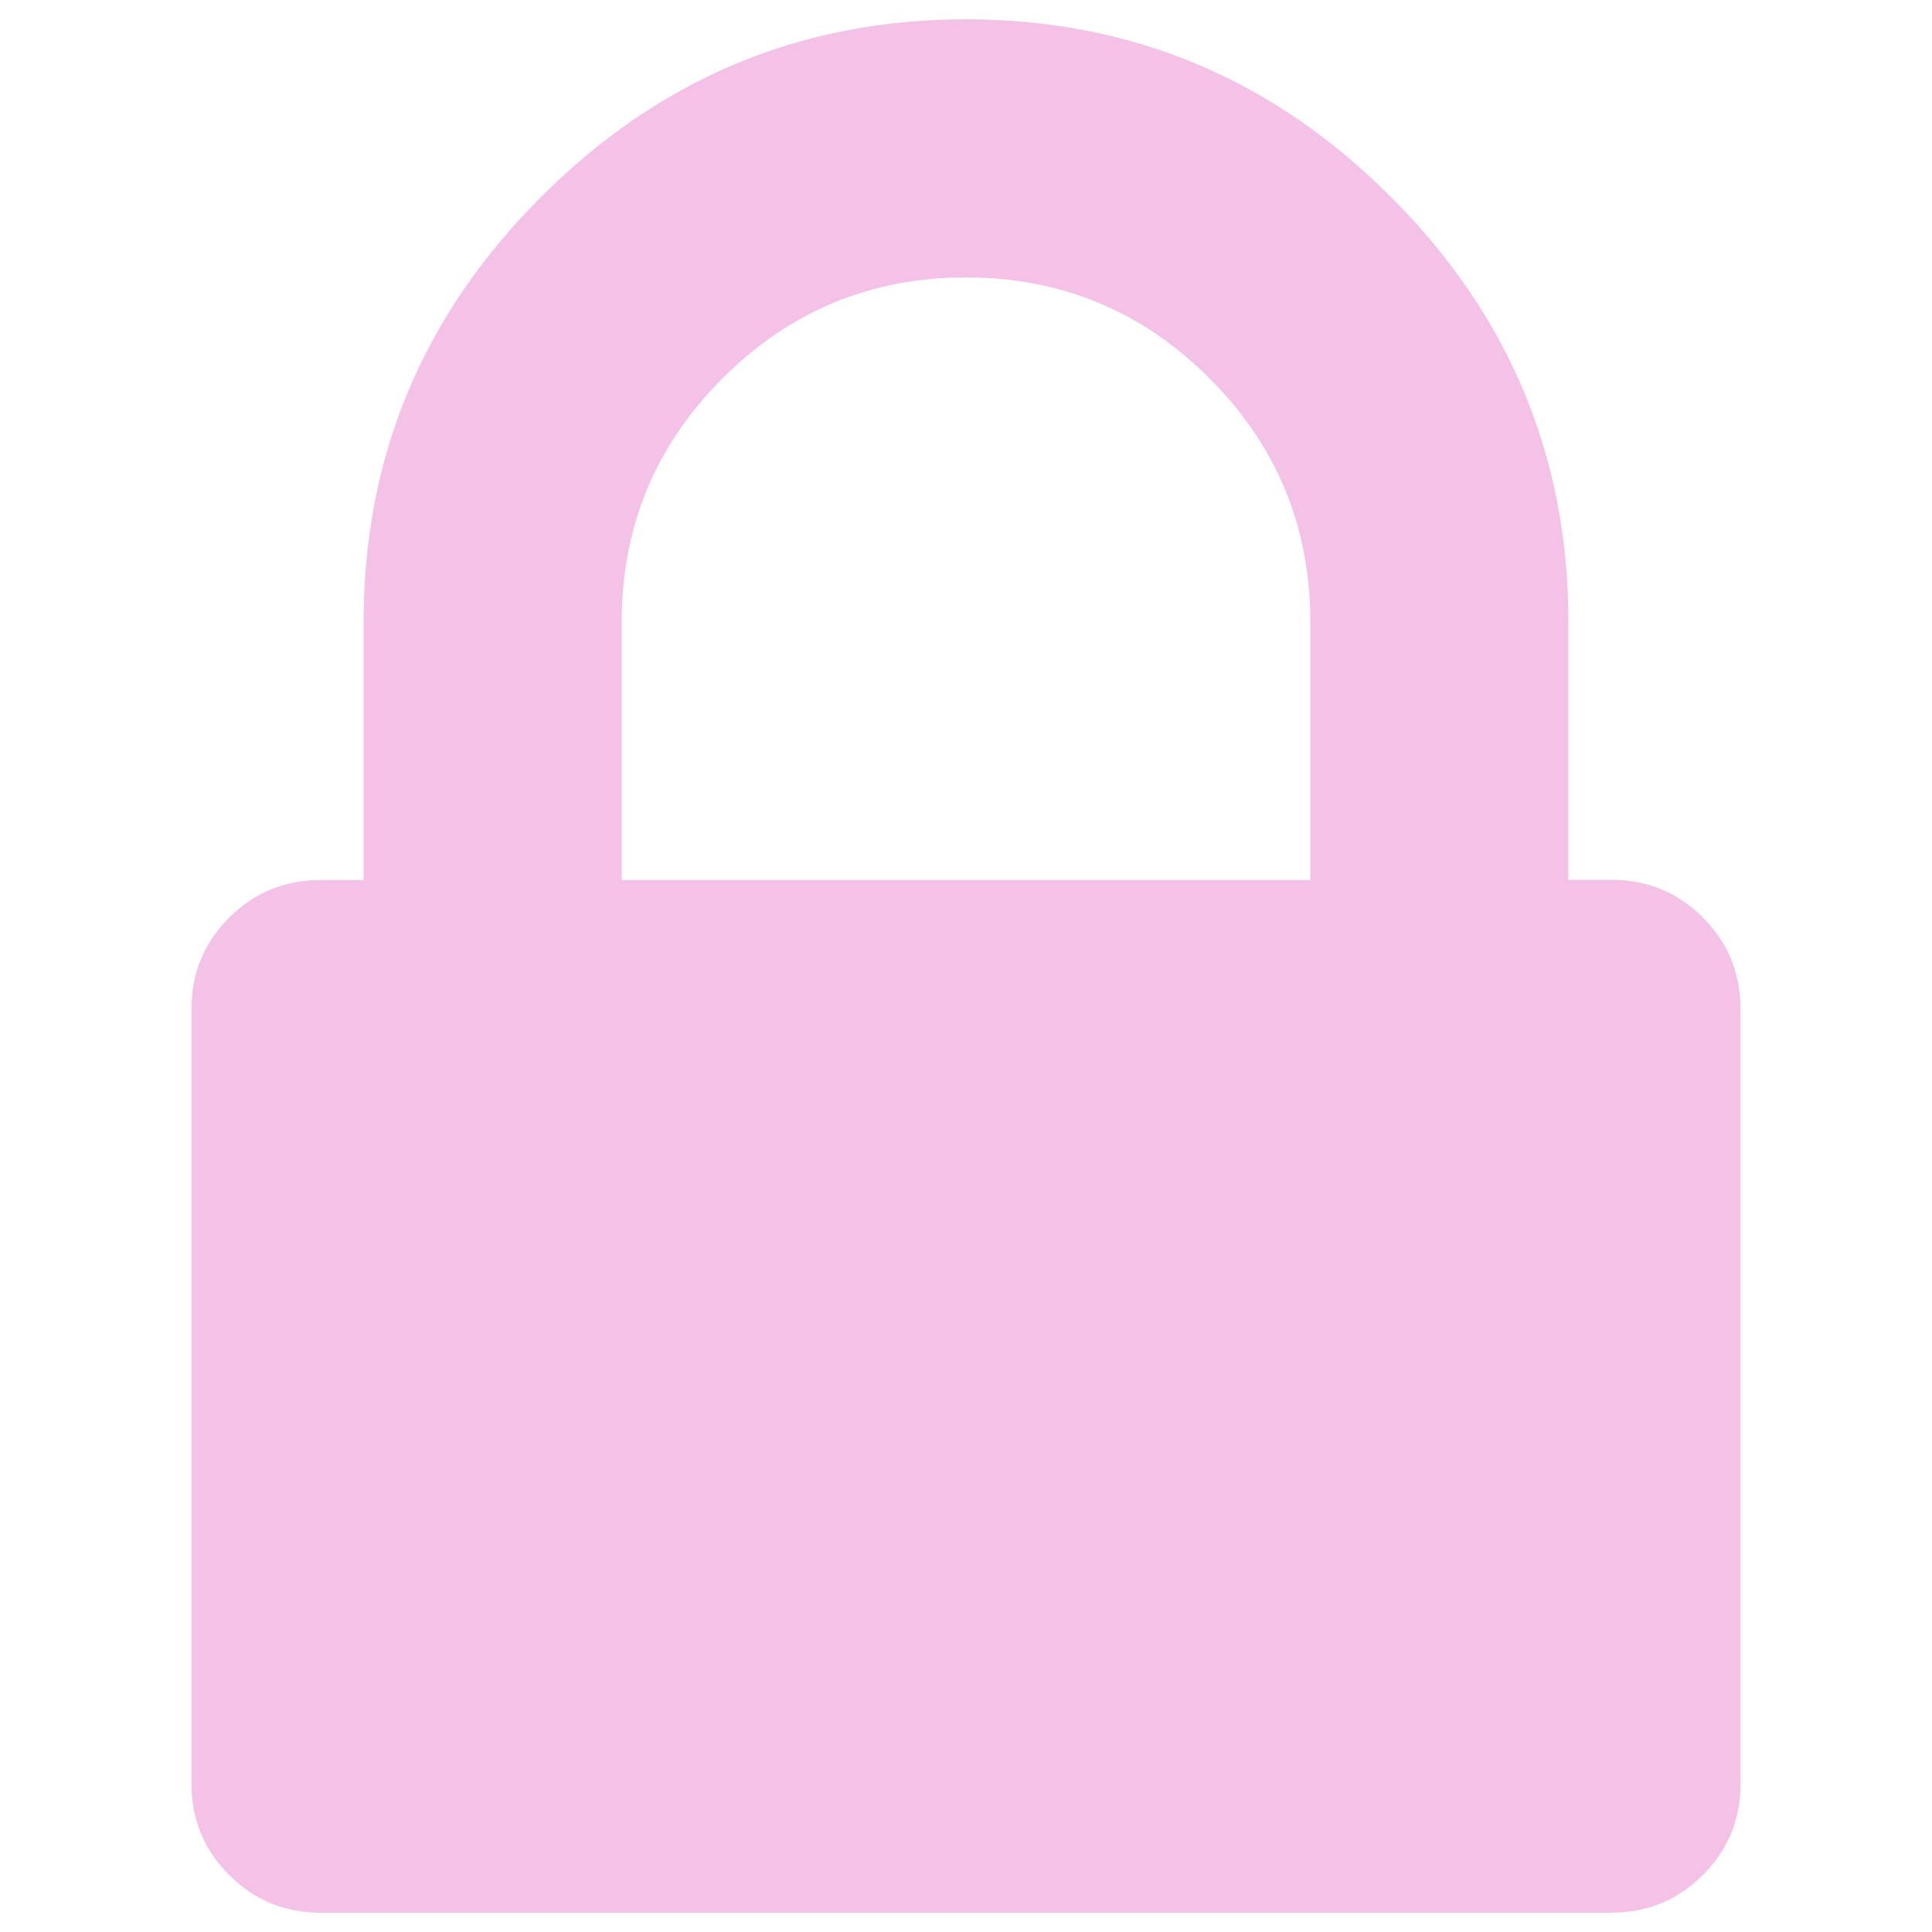
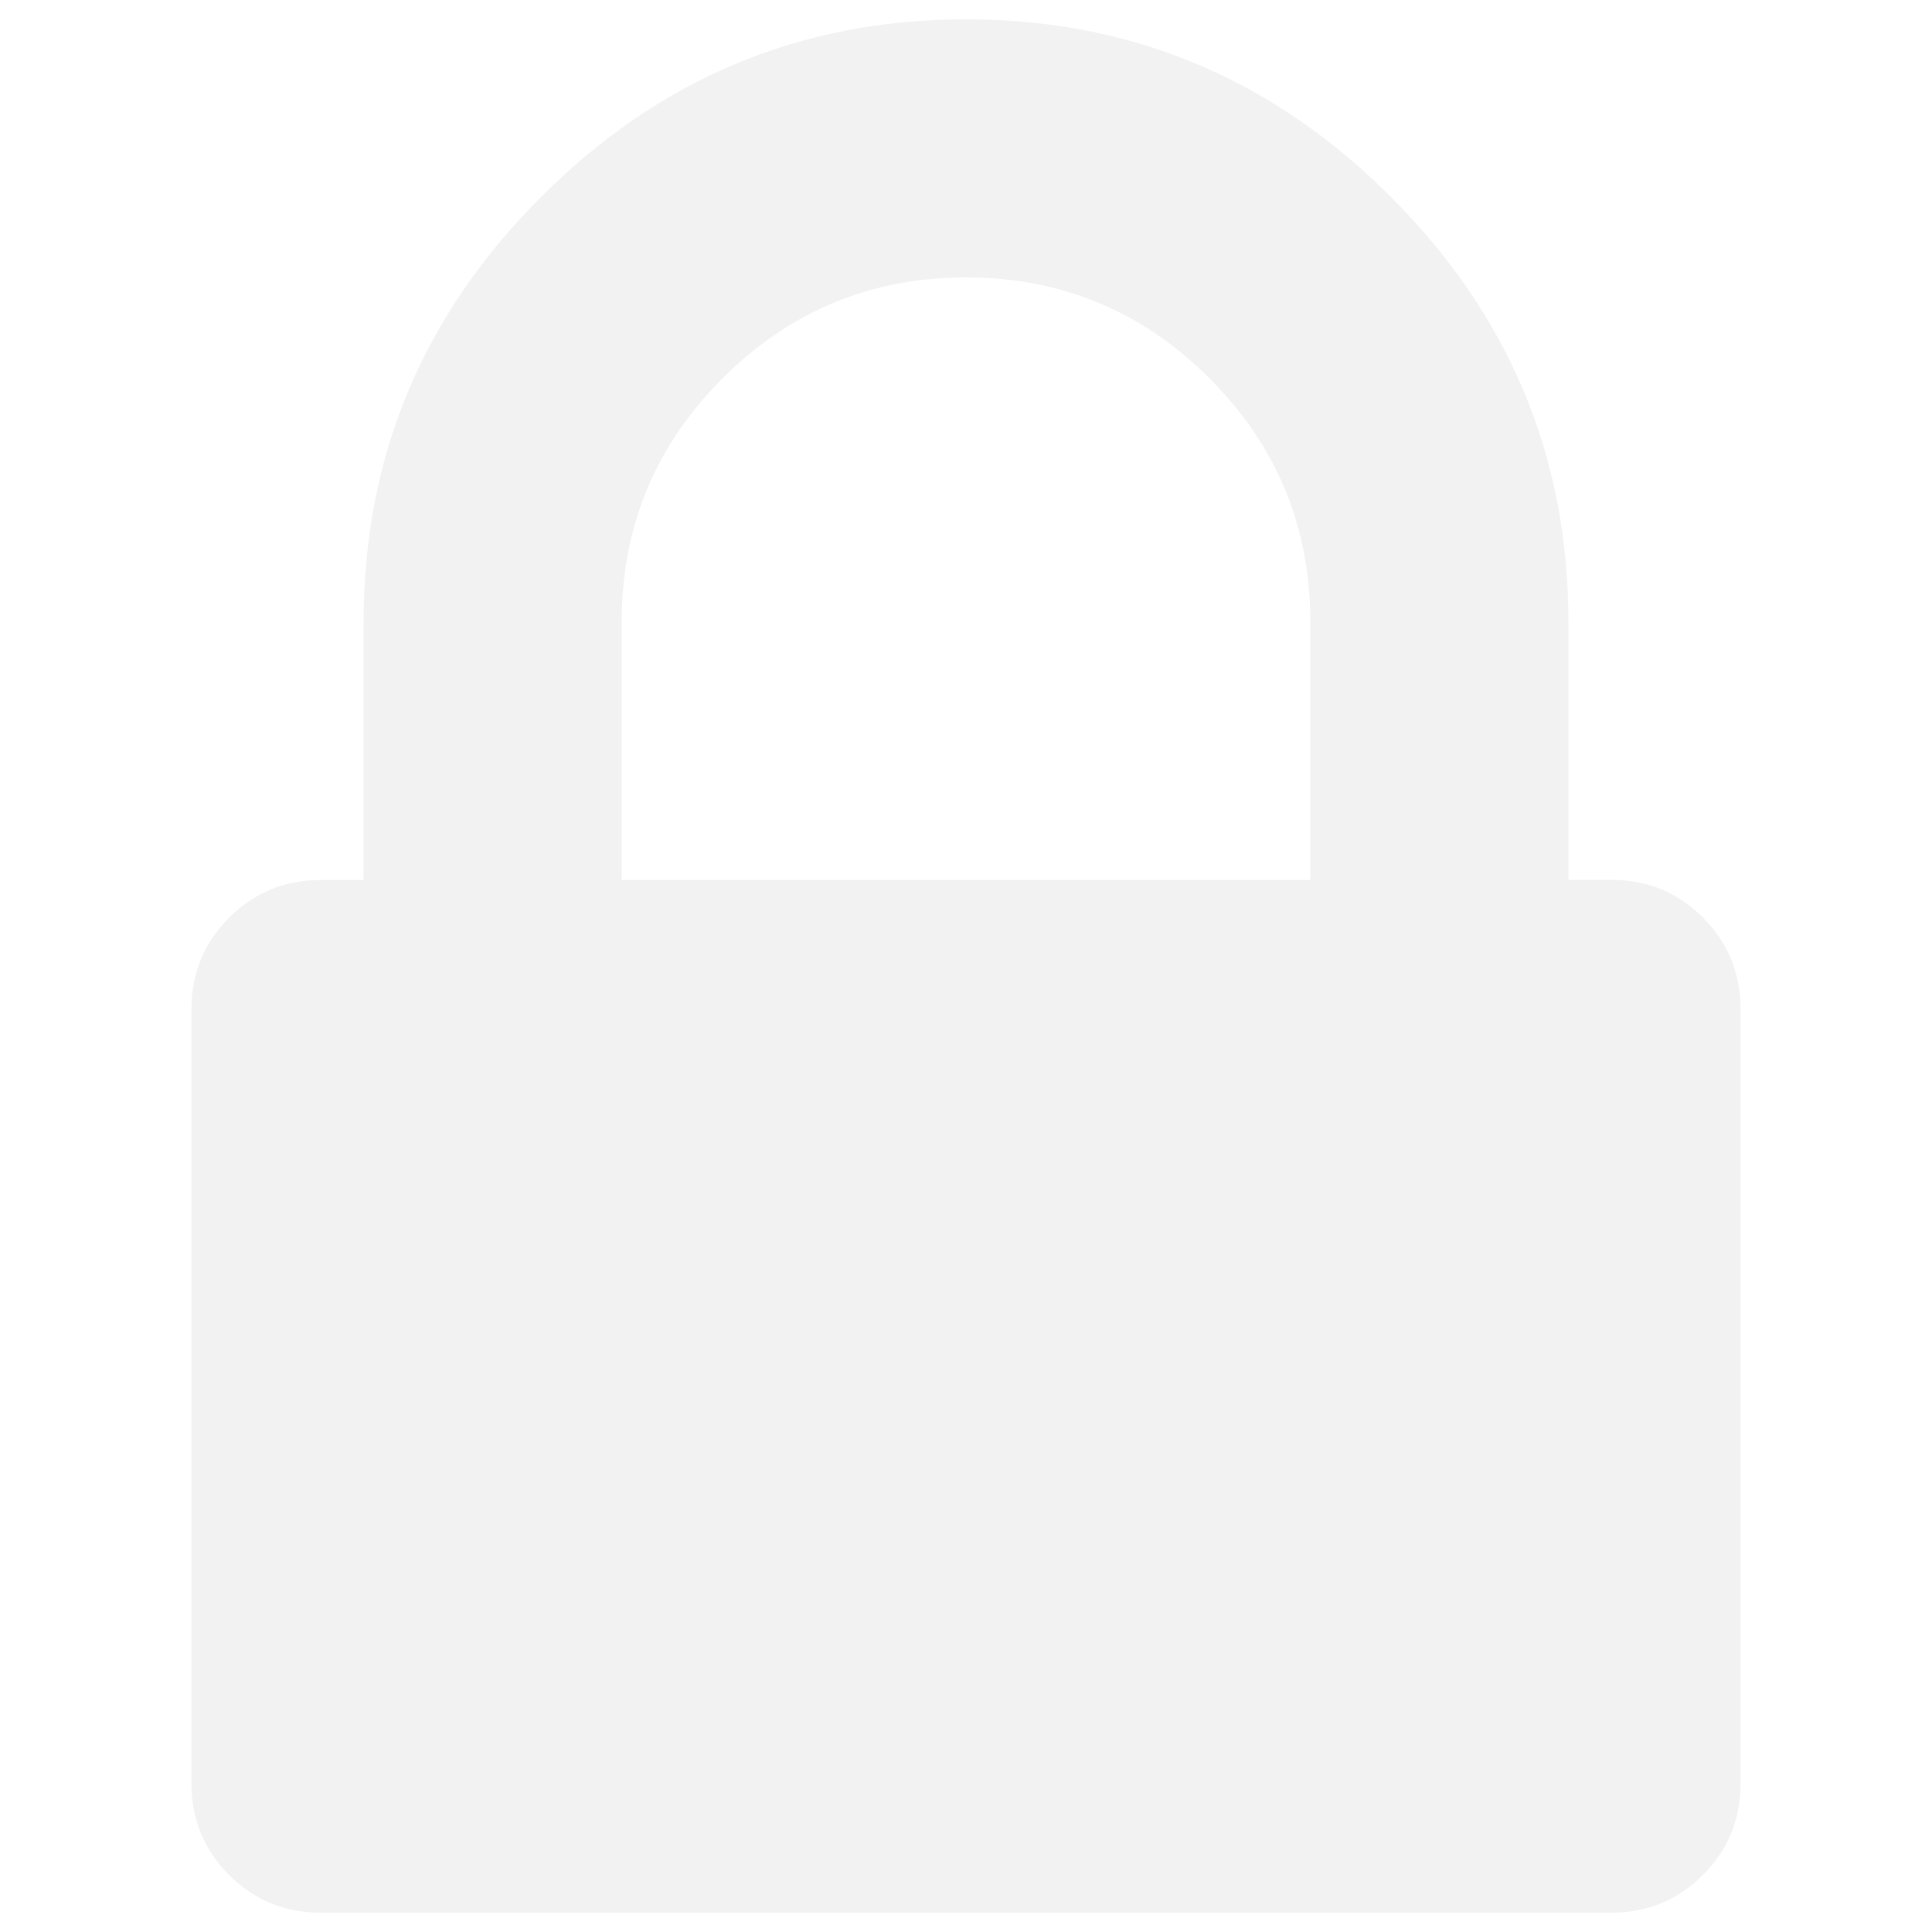
- <svg xmlns="http://www.w3.org/2000/svg" fill="#f5c2e7" version="1.1" x="0px" y="0px" viewBox="0 0 1000 1000" enable-background="new 0 0 1000 1000" xml:space="preserve">
-   <g>
-     <g>
-       <path d="M321.8,455.5h356.4V321.8c0-49.2-17.4-91.2-52.2-126c-34.8-34.8-76.8-52.2-126-52.2c-49.2,0-91.2,17.4-126,52.2c-34.8,34.8-52.2,76.8-52.2,126L321.8,455.5L321.8,455.5z M900.9,522.3v400.9c0,18.6-6.5,34.3-19.5,47.3c-13,13-28.8,19.5-47.3,19.5H165.9c-18.6,0-34.3-6.5-47.3-19.5s-19.5-28.8-19.5-47.3V522.3c0-18.6,6.5-34.3,19.5-47.3c13-13,28.8-19.5,47.3-19.5h22.3V321.8c0-85.4,30.6-158.7,91.9-219.9C341.3,40.6,414.6,10,500,10c85.4,0,158.7,30.6,219.9,91.9c61.3,61.3,91.9,134.6,91.9,219.9v133.6h22.3c18.6,0,34.3,6.5,47.3,19.5C894.4,487.9,900.9,503.7,900.9,522.3L900.9,522.3z" />
+ <svg xmlns="http://www.w3.org/2000/svg" fill="#f5c2e7" version="1.1" x="0px" y="0px" viewBox="0 0 1000 1000" enable-background="new 0 0 1000 1000" xml:space="preserve" id="svg2">
+   <defs id="defs2" />
+   <g id="g2" style="fill:#f2f2f2;fill-opacity:1">
+     <g id="g1" style="fill:#f2f2f2;fill-opacity:1">
+       <path d="M321.8,455.5h356.4V321.8c0-49.2-17.4-91.2-52.2-126c-34.8-34.8-76.8-52.2-126-52.2c-49.2,0-91.2,17.4-126,52.2c-34.8,34.8-52.2,76.8-52.2,126L321.8,455.5L321.8,455.5z M900.9,522.3v400.9c0,18.6-6.5,34.3-19.5,47.3c-13,13-28.8,19.5-47.3,19.5H165.9c-18.6,0-34.3-6.5-47.3-19.5s-19.5-28.8-19.5-47.3V522.3c0-18.6,6.5-34.3,19.5-47.3c13-13,28.8-19.5,47.3-19.5h22.3V321.8c0-85.4,30.6-158.7,91.9-219.9C341.3,40.6,414.6,10,500,10c85.4,0,158.7,30.6,219.9,91.9c61.3,61.3,91.9,134.6,91.9,219.9v133.6h22.3c18.6,0,34.3,6.5,47.3,19.5C894.4,487.9,900.9,503.7,900.9,522.3L900.9,522.3z" id="path1" style="fill:#f2f2f2;fill-opacity:1" />
    </g>
  </g>
</svg>
